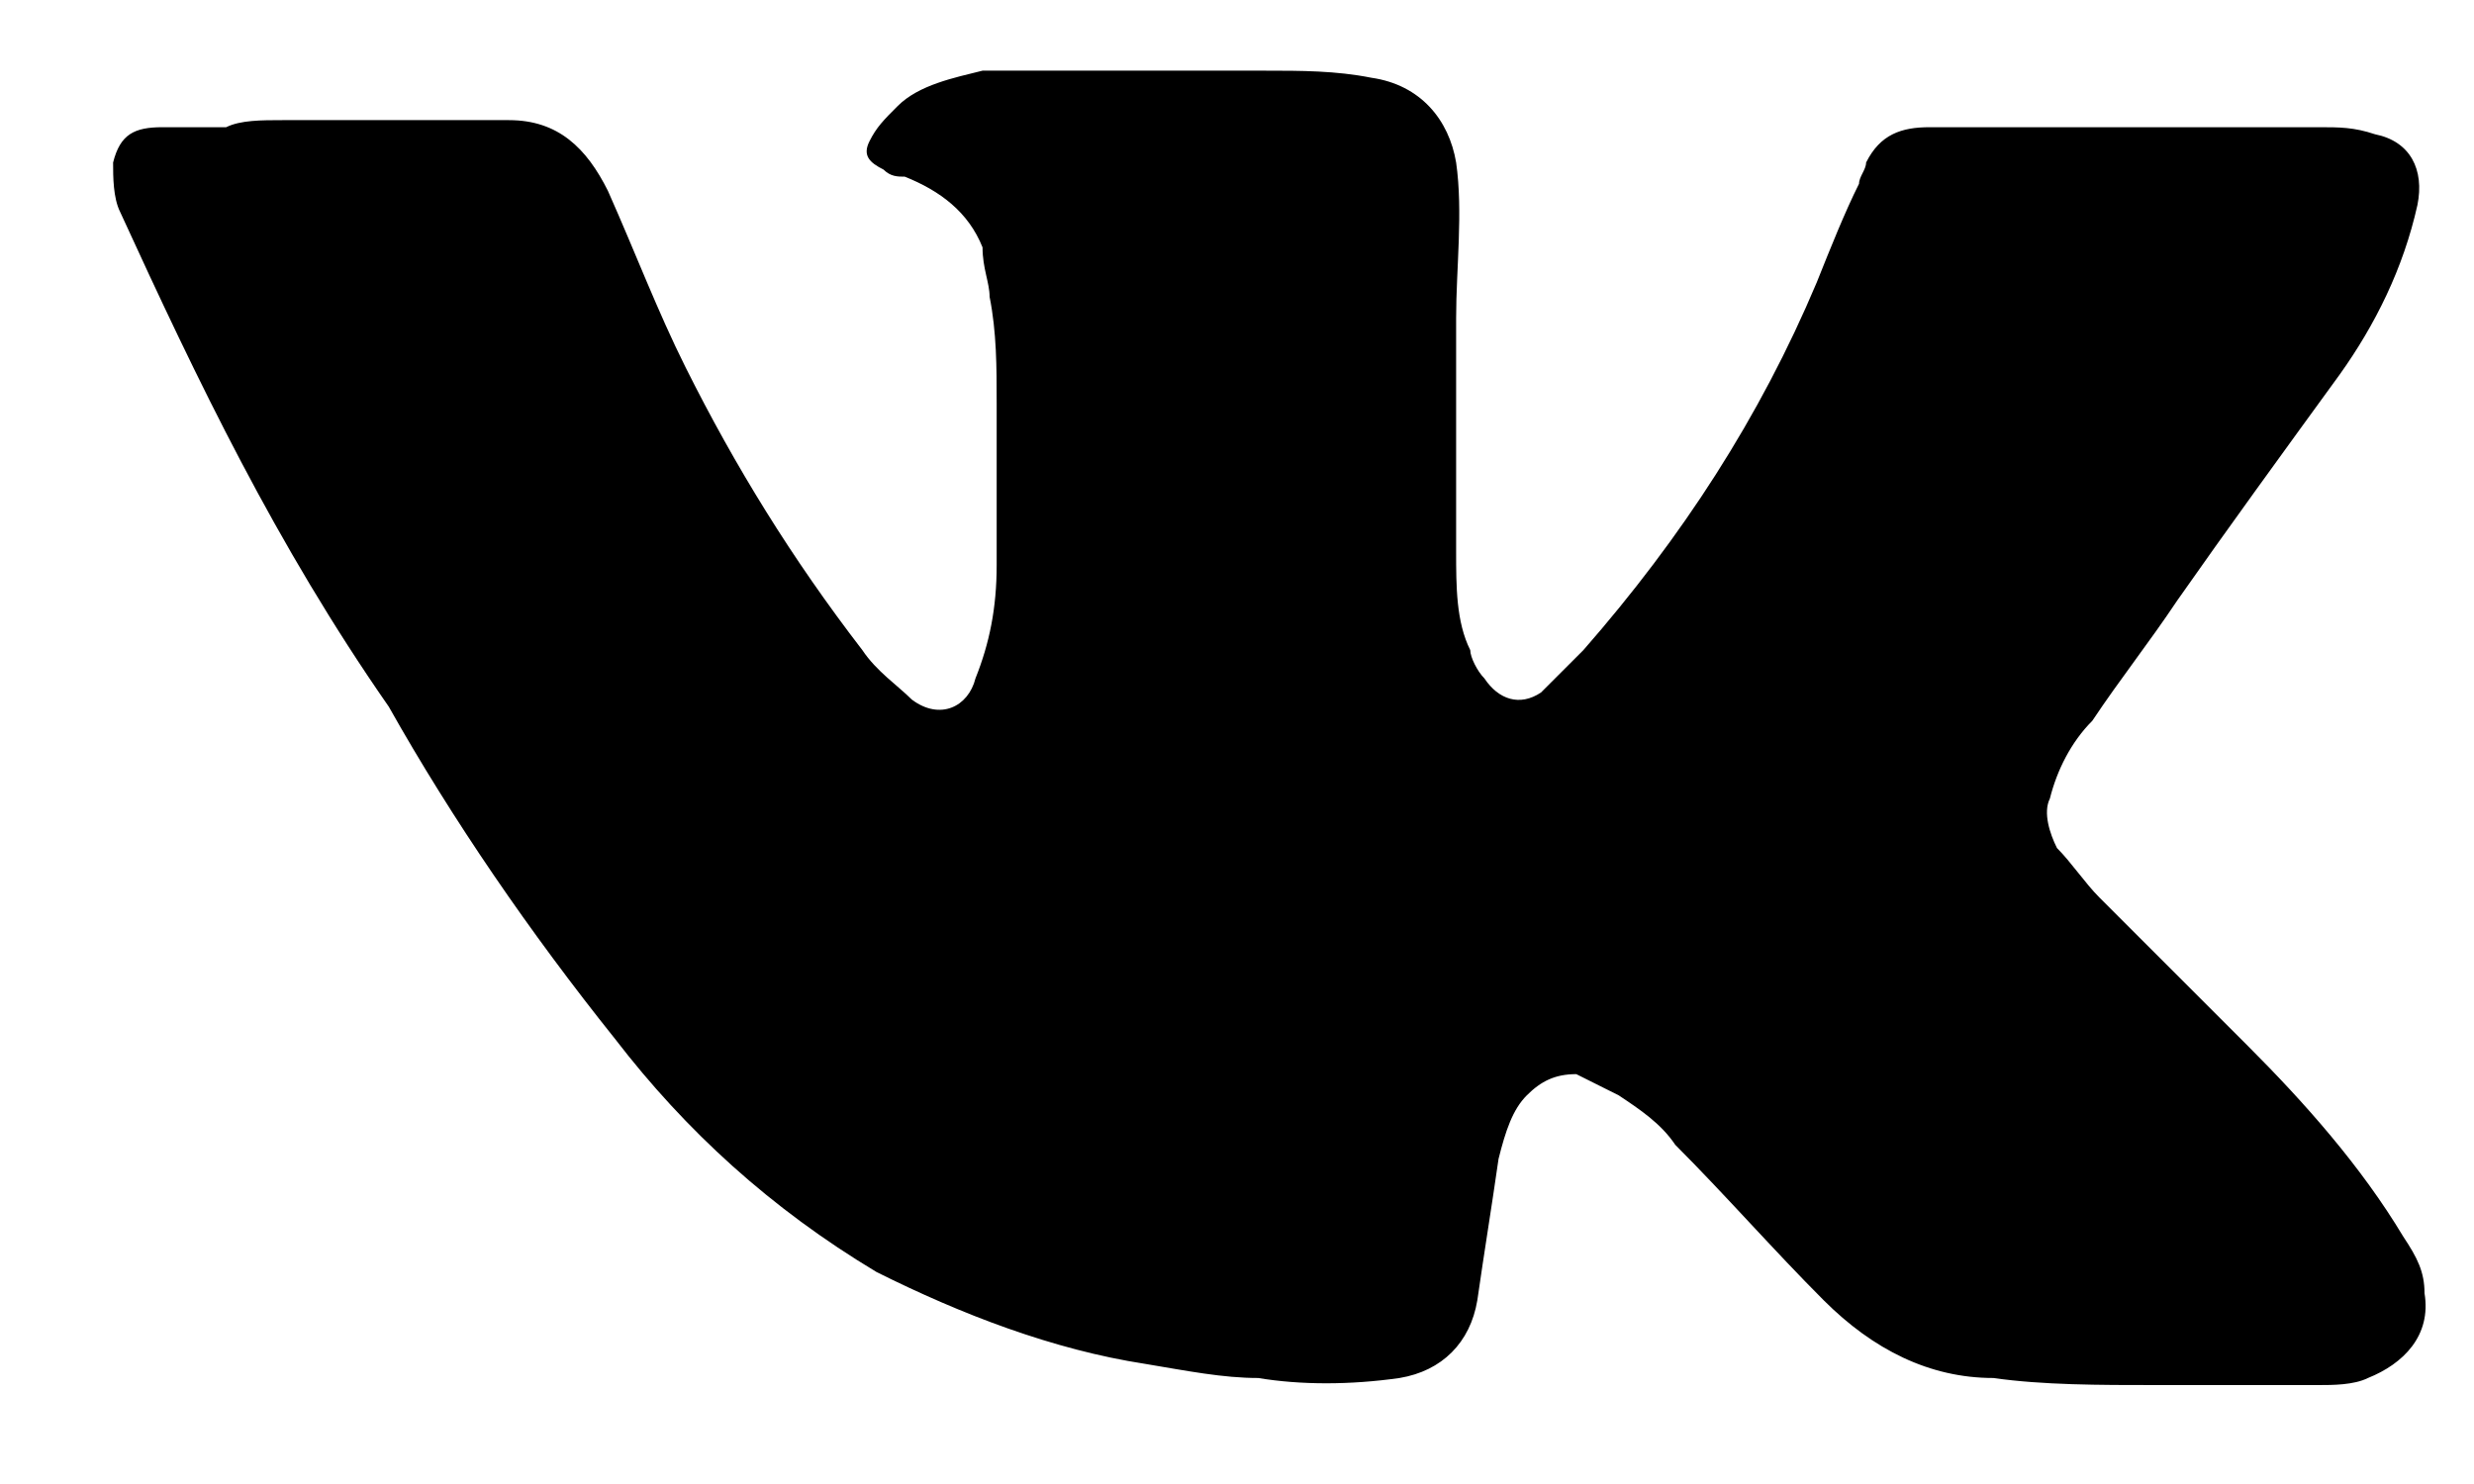
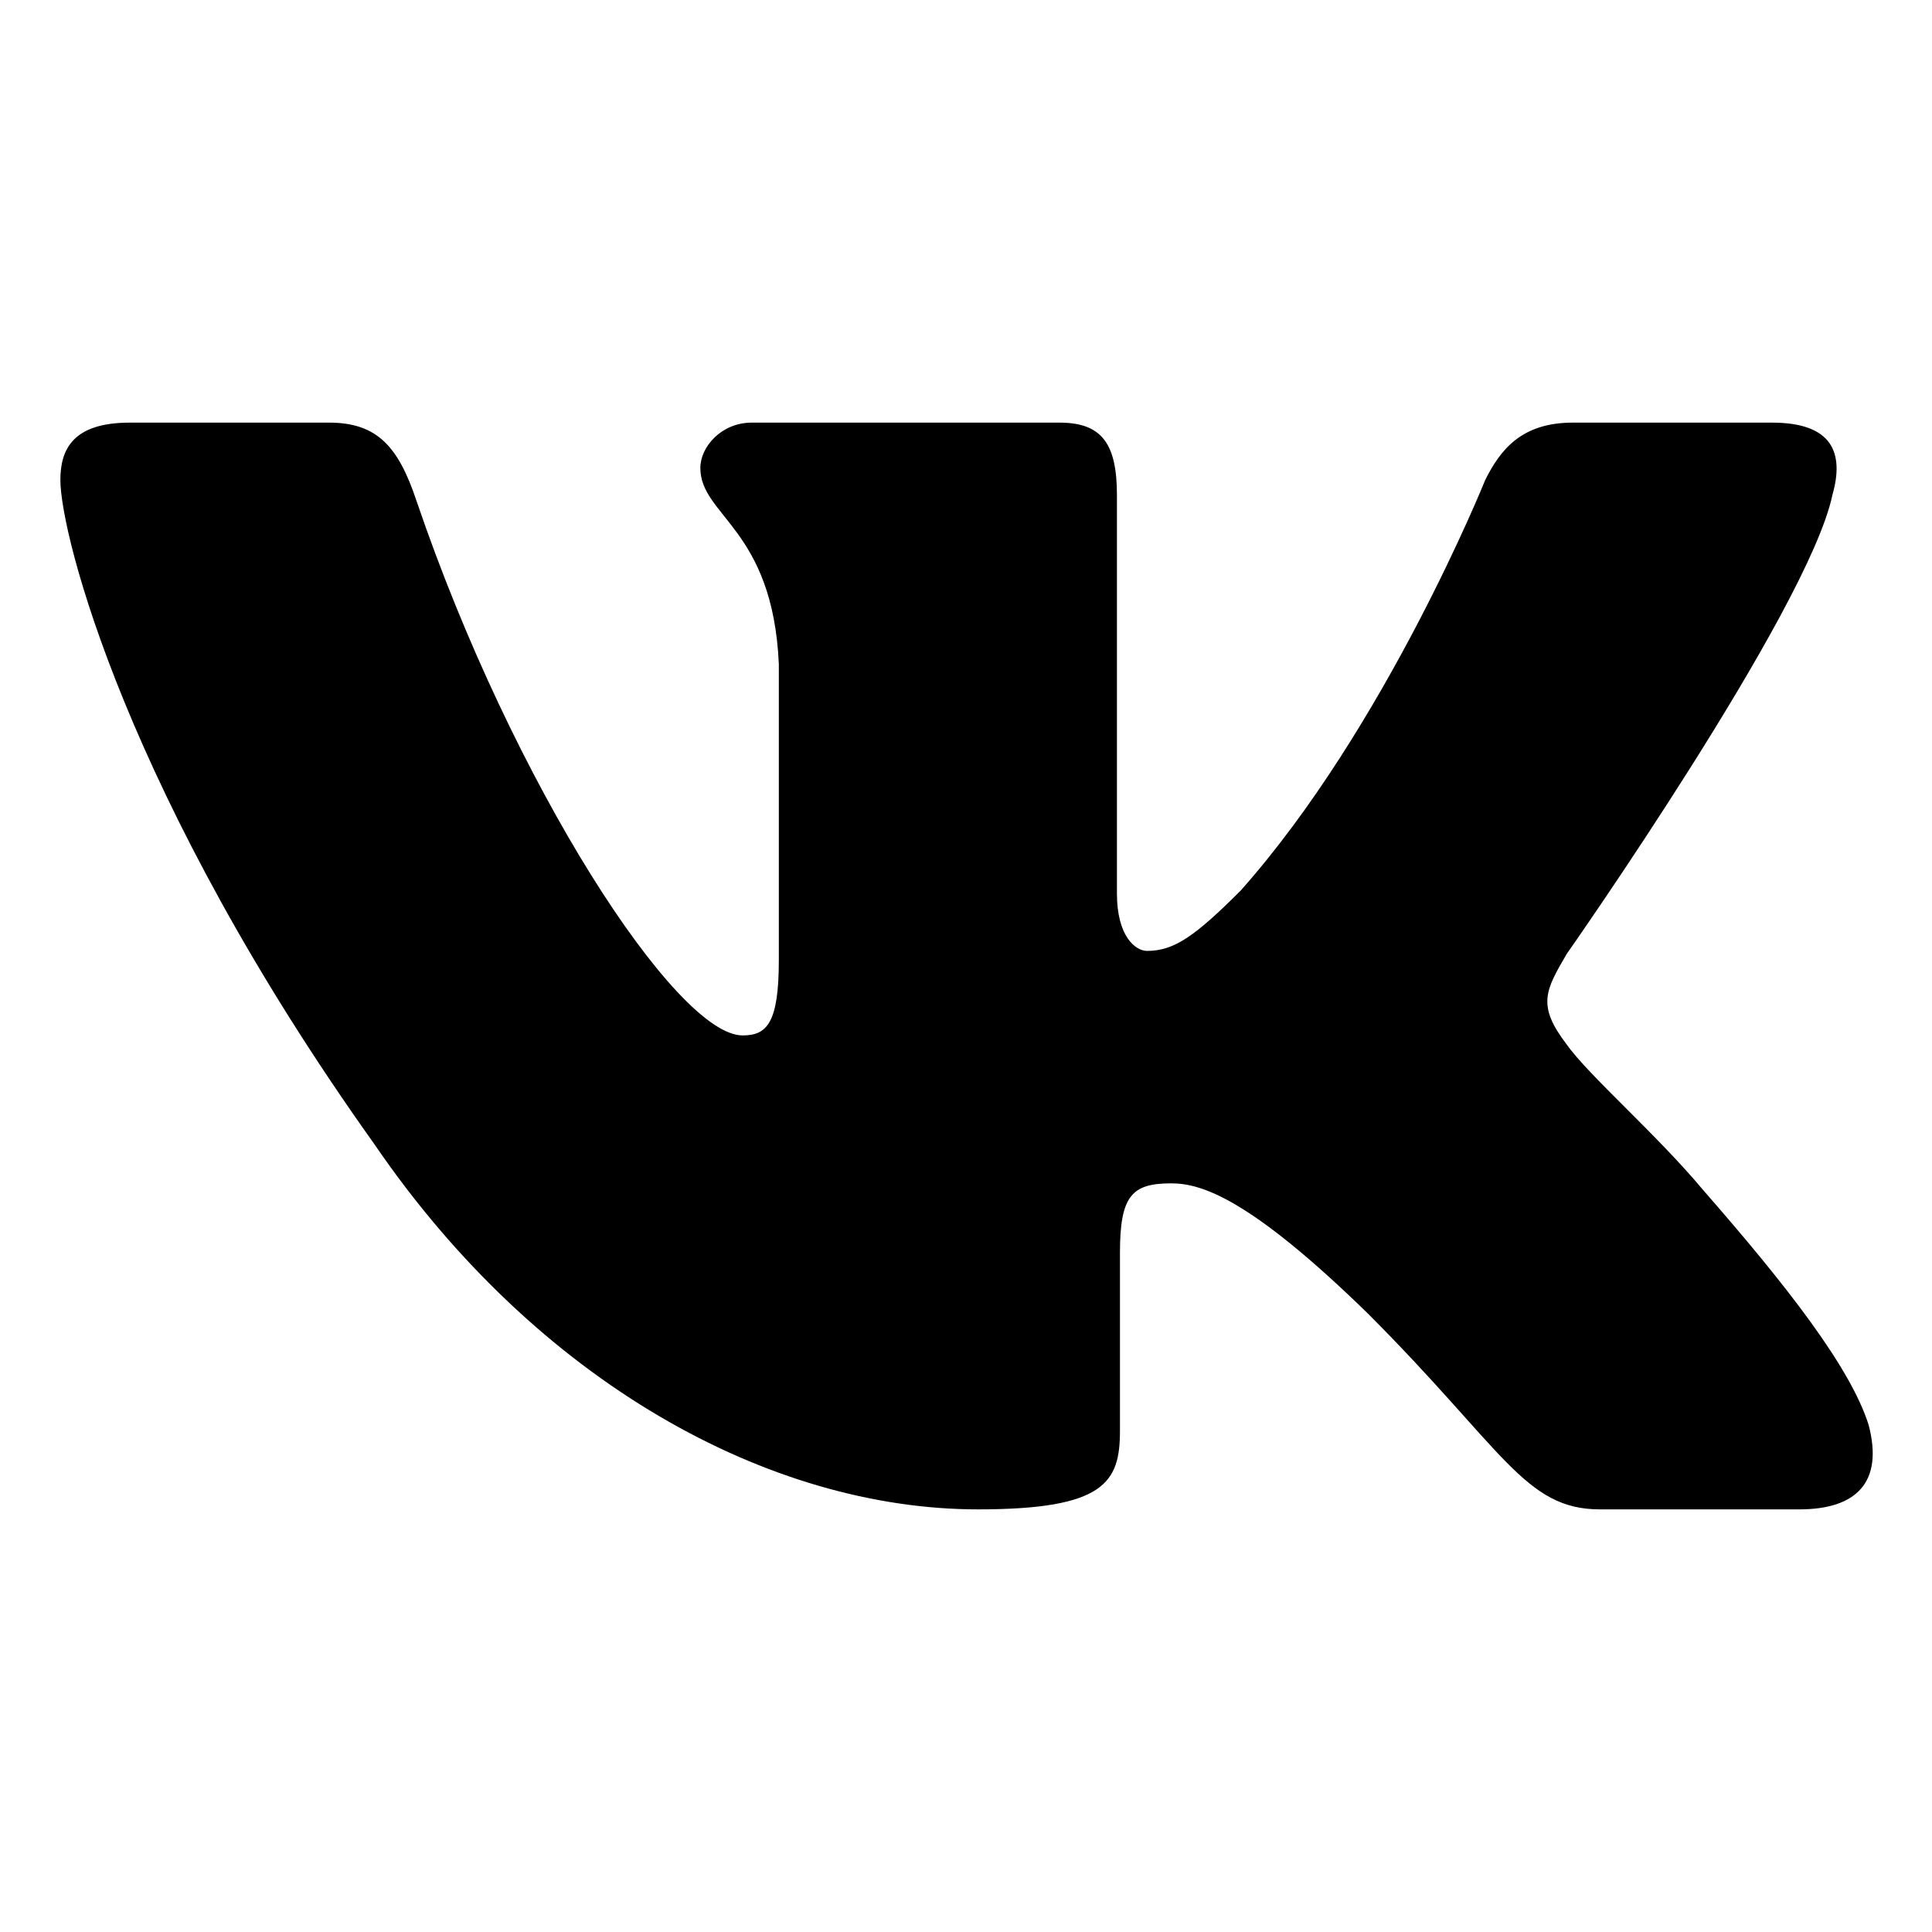
- <svg xmlns="http://www.w3.org/2000/svg" version="1.1" id="Слой_3" x="0px" y="0px" viewBox="0 0 35 21" style="enable-background:new 0 0 35 21;" xml:space="preserve">
-   <path class="st0" d="M4,1.7c0.6,0,1.1,0,1.7,0c0.5,0,1,0,1.5,0c0.7,0,1.1,0.4,1.4,1C9,3.6,9.3,4.4,9.7,5.2c0.7,1.4,1.5,2.7,2.5,4  c0.2,0.3,0.5,0.5,0.7,0.7c0.4,0.3,0.8,0.1,0.9-0.3c0.2-0.5,0.3-1,0.3-1.6c0-0.8,0-1.5,0-2.3c0-0.5,0-1-0.1-1.5  c0-0.2-0.1-0.4-0.1-0.7c-0.2-0.5-0.6-0.8-1.1-1c-0.1,0-0.2,0-0.3-0.1c-0.2-0.1-0.3-0.2-0.2-0.4c0.1-0.2,0.2-0.3,0.4-0.5  c0.3-0.3,0.8-0.4,1.2-0.5C14.7,1,15.6,1,16.4,1c0.5,0,1,0,1.5,0c0.5,0,1,0,1.5,0.1c0.7,0.1,1.1,0.6,1.2,1.2c0.1,0.7,0,1.5,0,2.2  c0,0.4,0,0.8,0,1.2c0,0.7,0,1.4,0,2.1c0,0.5,0,1,0.2,1.4c0,0.1,0.1,0.3,0.2,0.4c0.2,0.3,0.5,0.4,0.8,0.2c0.2-0.2,0.4-0.4,0.6-0.6  c1.4-1.6,2.5-3.3,3.3-5.2c0.2-0.5,0.4-1,0.6-1.4c0-0.1,0.1-0.2,0.1-0.3c0.2-0.4,0.5-0.5,0.9-0.5c0.4,0,0.7,0,1.1,0  c1.5,0,2.9,0,4.4,0c0.3,0,0.5,0,0.8,0.1c0.5,0.1,0.7,0.5,0.6,1c-0.2,0.9-0.6,1.7-1.1,2.4c-0.8,1.1-1.6,2.2-2.3,3.2  c-0.4,0.6-0.8,1.1-1.2,1.7c-0.3,0.3-0.5,0.7-0.6,1.1c-0.1,0.2,0,0.5,0.1,0.7c0.2,0.2,0.4,0.5,0.6,0.7c0.7,0.7,1.4,1.4,2.1,2.1  c0.8,0.8,1.6,1.7,2.2,2.7c0.2,0.3,0.3,0.5,0.3,0.8c0.1,0.6-0.3,1-0.8,1.2c-0.2,0.1-0.5,0.1-0.7,0.1c-0.8,0-1.5,0-2.3,0  c-0.8,0-1.6,0-2.3-0.1c-0.9,0-1.7-0.4-2.4-1.1c-0.7-0.7-1.4-1.5-2.1-2.2c-0.2-0.3-0.5-0.5-0.8-0.7c-0.2-0.1-0.4-0.2-0.6-0.3  c-0.3,0-0.5,0.1-0.7,0.3c-0.2,0.2-0.3,0.5-0.4,0.9c-0.1,0.7-0.2,1.3-0.3,2c-0.1,0.6-0.5,1-1.1,1.1c-0.7,0.1-1.4,0.1-2,0  c-0.5,0-1-0.1-1.6-0.2c-1.3-0.2-2.6-0.7-3.8-1.3c-1.5-0.9-2.7-2-3.7-3.3c-1.2-1.5-2.3-3.1-3.2-4.7C3.9,7.7,2.8,5.4,1.7,3  C1.6,2.8,1.6,2.5,1.6,2.3c0.1-0.4,0.3-0.5,0.7-0.5c0.3,0,0.6,0,0.9,0C3.4,1.7,3.7,1.7,4,1.7C4,1.7,4,1.7,4,1.7z" />
+ <svg xmlns="http://www.w3.org/2000/svg" version="1.1" id="Слой_1" x="0px" y="0px" viewBox="0 0 64 64" style="enable-background:new 0 0 64 64;" xml:space="preserve">
+   <path d="M24.6,34.3c-2.2,0-7.6-8.3-10.8-17.7c-0.6-1.8-1.3-2.6-2.9-2.6H4.3C2.4,14,2,14.9,2,15.9c0,1.8,2.2,10.5,10.4,22  c5.4,7.9,13.1,12.1,20,12.1c4.2,0,4.7-0.9,4.7-2.6v-5.9c0-1.9,0.4-2.3,1.7-2.3c1,0,2.6,0.5,6.5,4.3C49.8,48,50.5,50,53,50h6.6  c1.9,0,2.8-0.9,2.3-2.8c-0.6-1.9-2.7-4.6-5.5-7.8c-1.5-1.8-3.8-3.8-4.5-4.8c-1-1.3-0.7-1.8,0-3c0,0,8-11.4,8.8-15.2  c0.4-1.4,0-2.4-2-2.4h-6.6c-1.7,0-2.4,0.9-2.9,1.9c0,0-3.3,8.2-8.1,13.6c-1.5,1.5-2.2,2-3.1,2c-0.4,0-1-0.5-1-1.9V16.4  c0-1.7-0.5-2.4-1.9-2.4H24.9c-1,0-1.7,0.8-1.7,1.5c0,1.6,2.4,2,2.6,6.5v9.8C25.8,33.9,25.4,34.3,24.6,34.3z" />
</svg>
